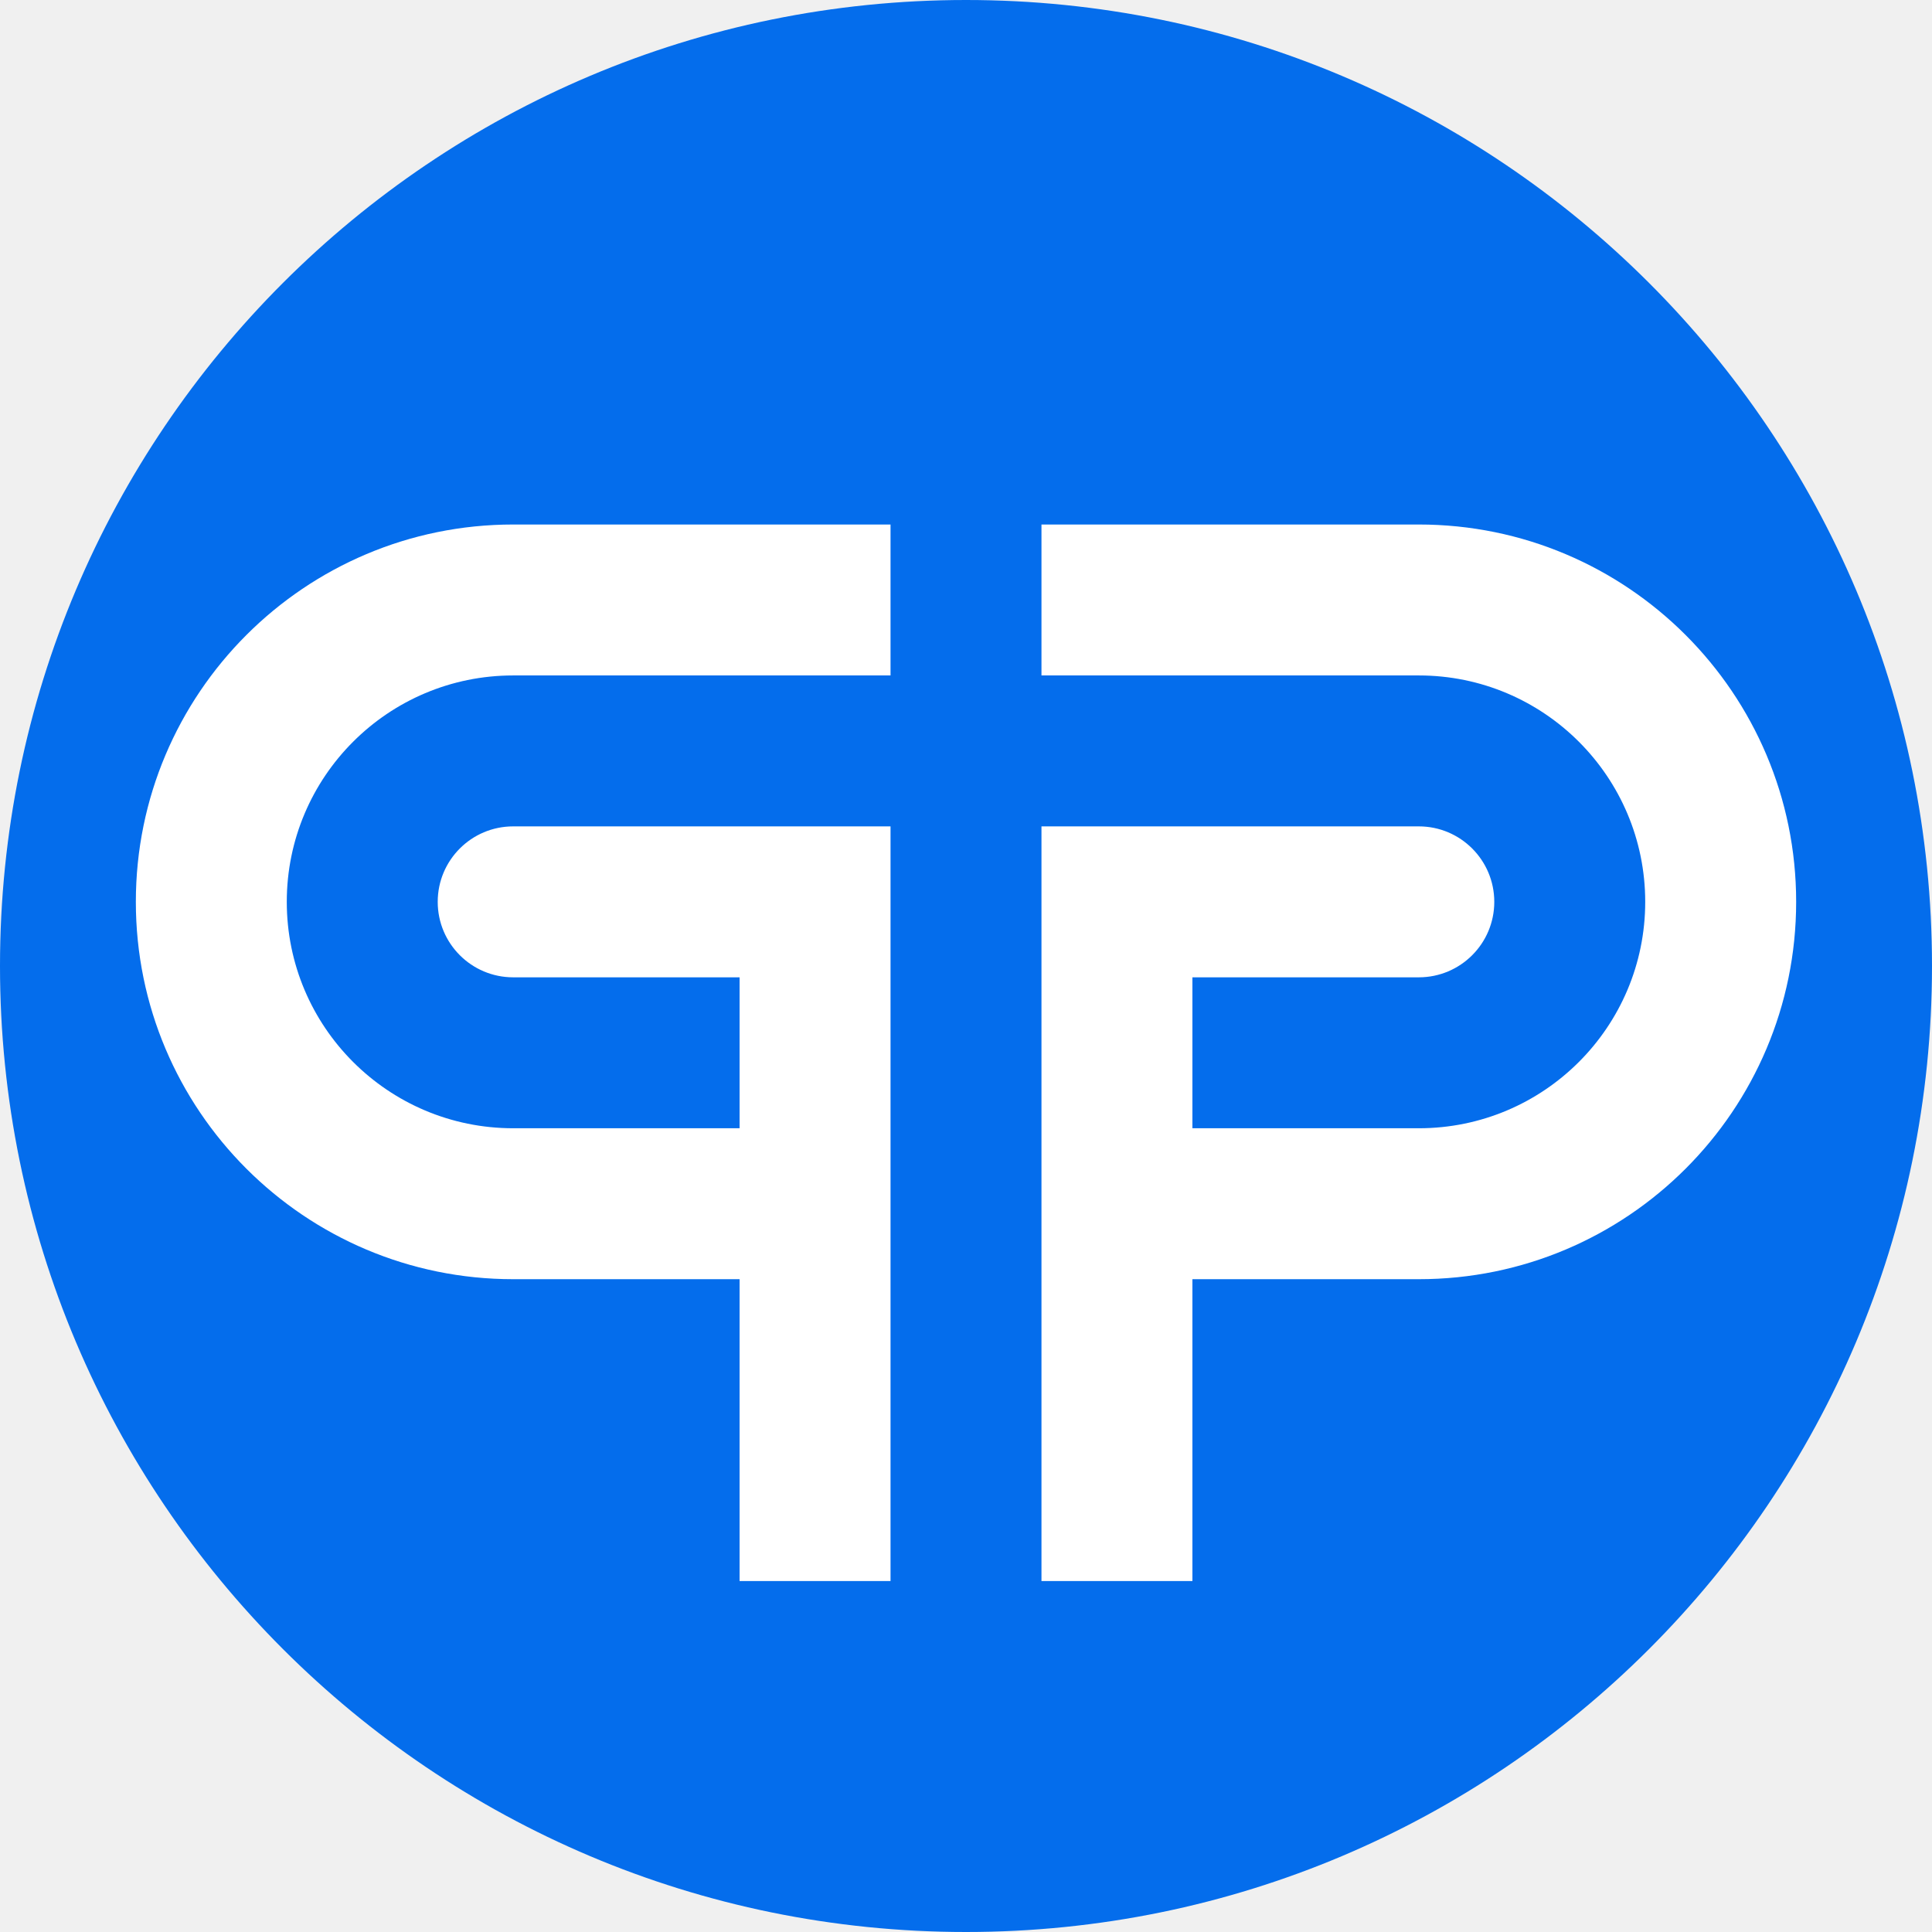
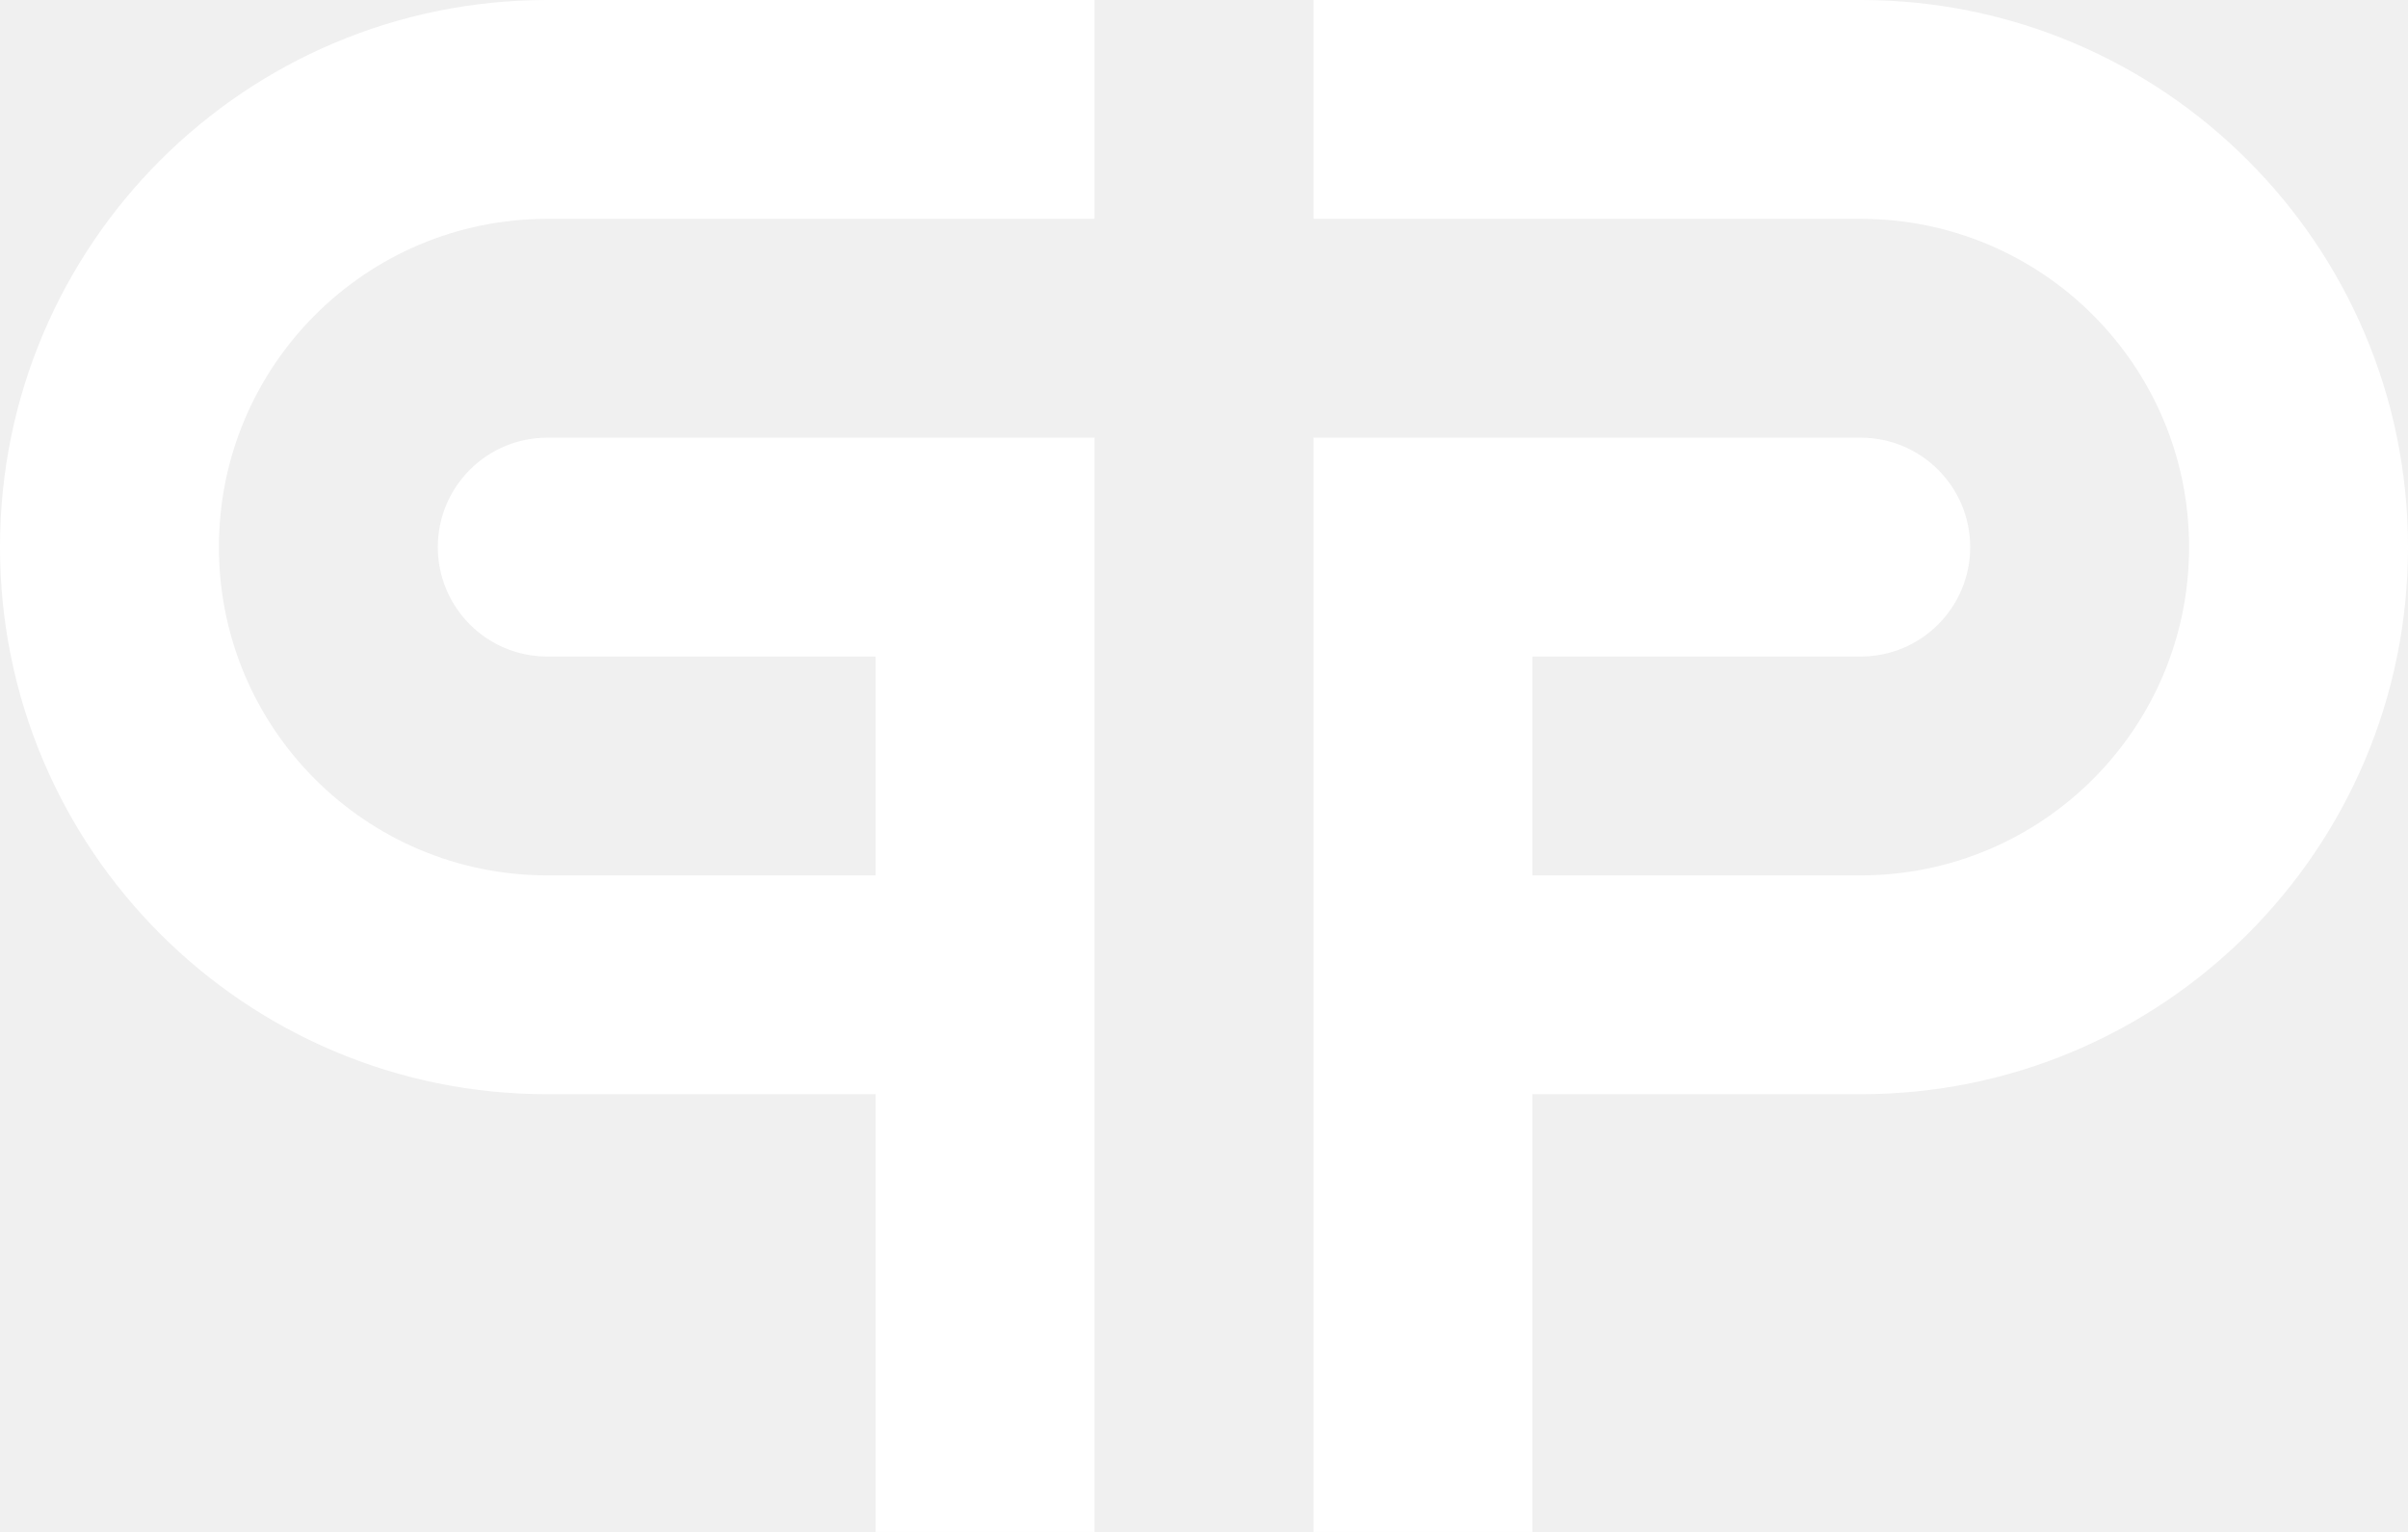
- <svg xmlns="http://www.w3.org/2000/svg" width="512" height="512" viewBox="0 0 512 512" fill="none">
-   <circle cx="256" cy="256" r="256" fill="#046DEC" />
-   <path d="M236 179H136C102.863 179 76 205.863 76 239C76 272.137 102.863 299 136 299H196V259H136C124.954 259 116 250.046 116 239C116 227.954 124.954 219 136 219H236V419H196V339H136C80.772 339 36 294.228 36 239C36 183.772 80.772 139 136 139H236V179ZM376 139C431.228 139 476 183.772 476 239C476 294.228 431.228 339 376 339H316V419H276V219H376C387.046 219 396 227.954 396 239C396 250.046 387.046 259 376 259H316V299H376C409.137 299 436 272.137 436 239C436 205.863 409.137 179 376 179H276V139H376Z" fill="white" data-index="0" style="opacity: 1; visibility: visible; fill: rgb(255, 255, 255);" />
+ <svg xmlns="http://www.w3.org/2000/svg" width="440" height="280" viewBox="0 0 440 280" fill="none">
+   <g clip-path="url(#clip0_2101_2)">
+     <path d="M200 40H100C66.863 40 40 66.863 40 100C40 133.137 66.863 160 100 160H160V120H100C88.954 120 80 111.046 80 100C80 88.954 88.954 80 100 80H200V280H160V200H100C44.772 200 0 155.228 0 100C0 44.772 44.772 0 100 0H200V40ZM340 0C395.228 0 440 44.772 440 100C440 155.228 395.228 200 340 200H280V280H240V80H340C351.046 80 360 88.954 360 100C360 111.046 351.046 120 340 120H280V160H340C373.137 160 400 133.137 400 100C400 66.863 373.137 40 340 40H240V0H340Z" fill="white" />
+   </g>
+   <defs>
+     <clipPath id="clip0_2101_2">
+       <rect width="440" height="280" fill="white" />
+     </clipPath>
+   </defs>
</svg>
